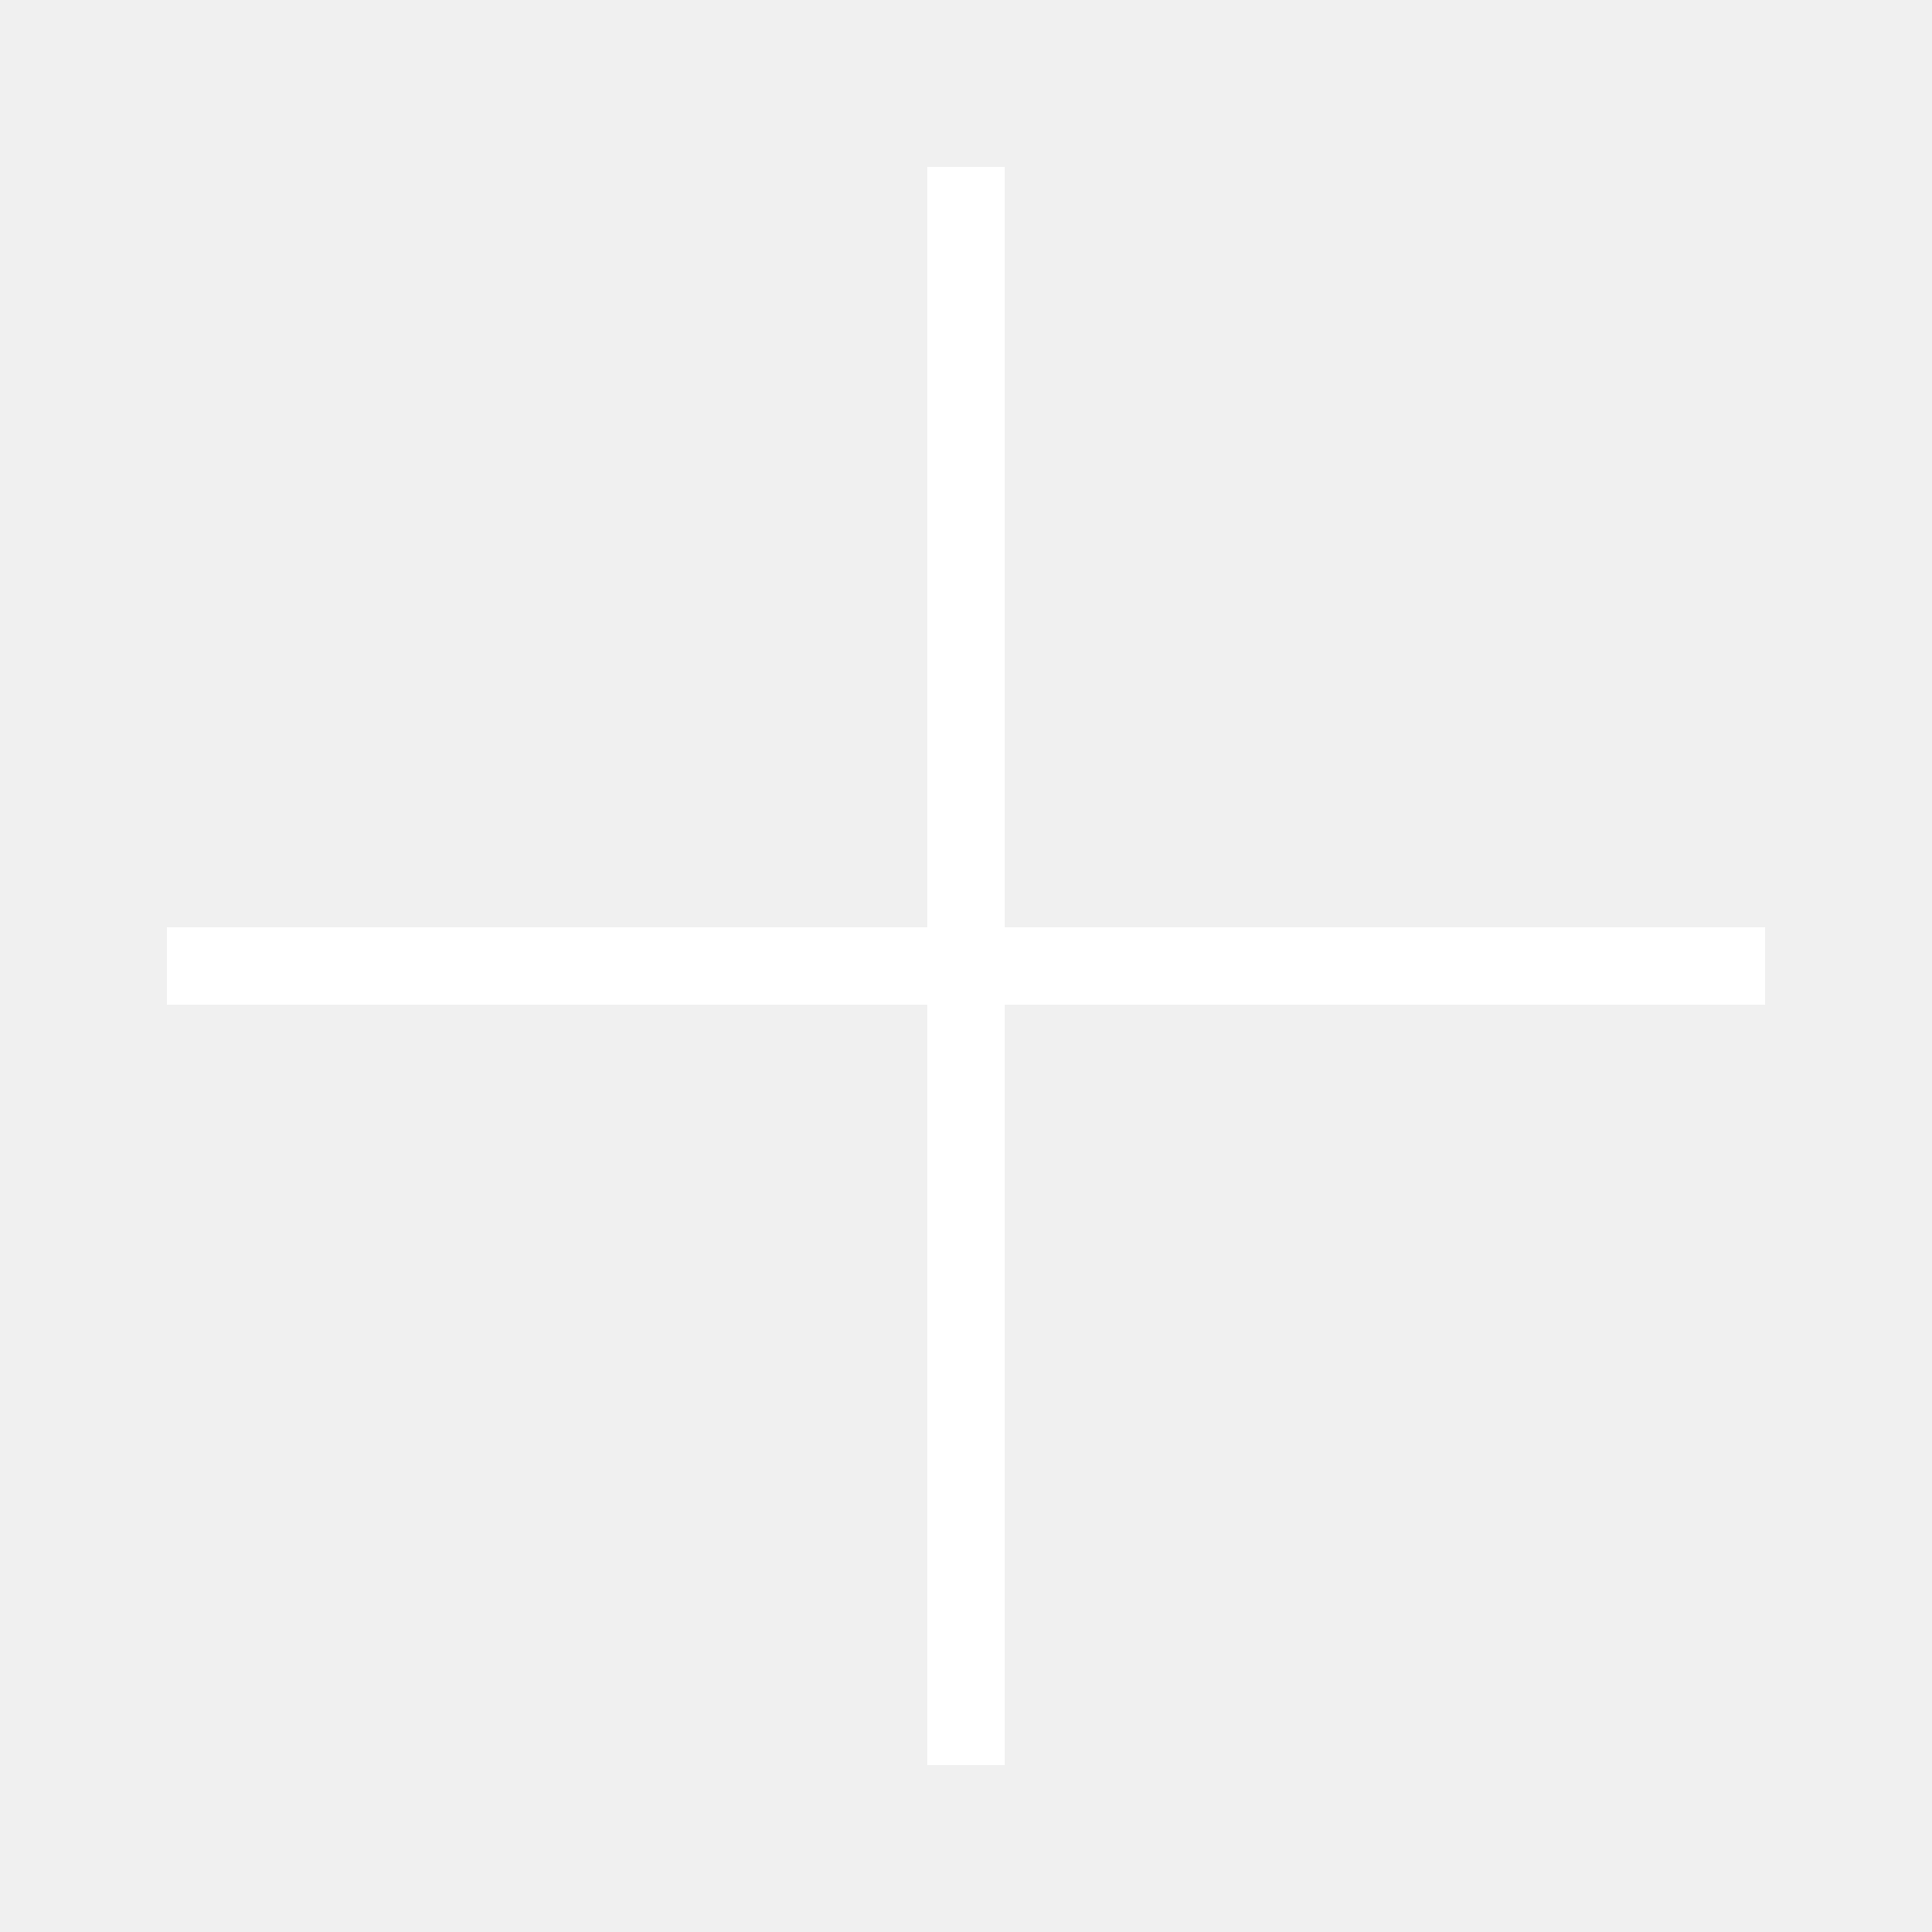
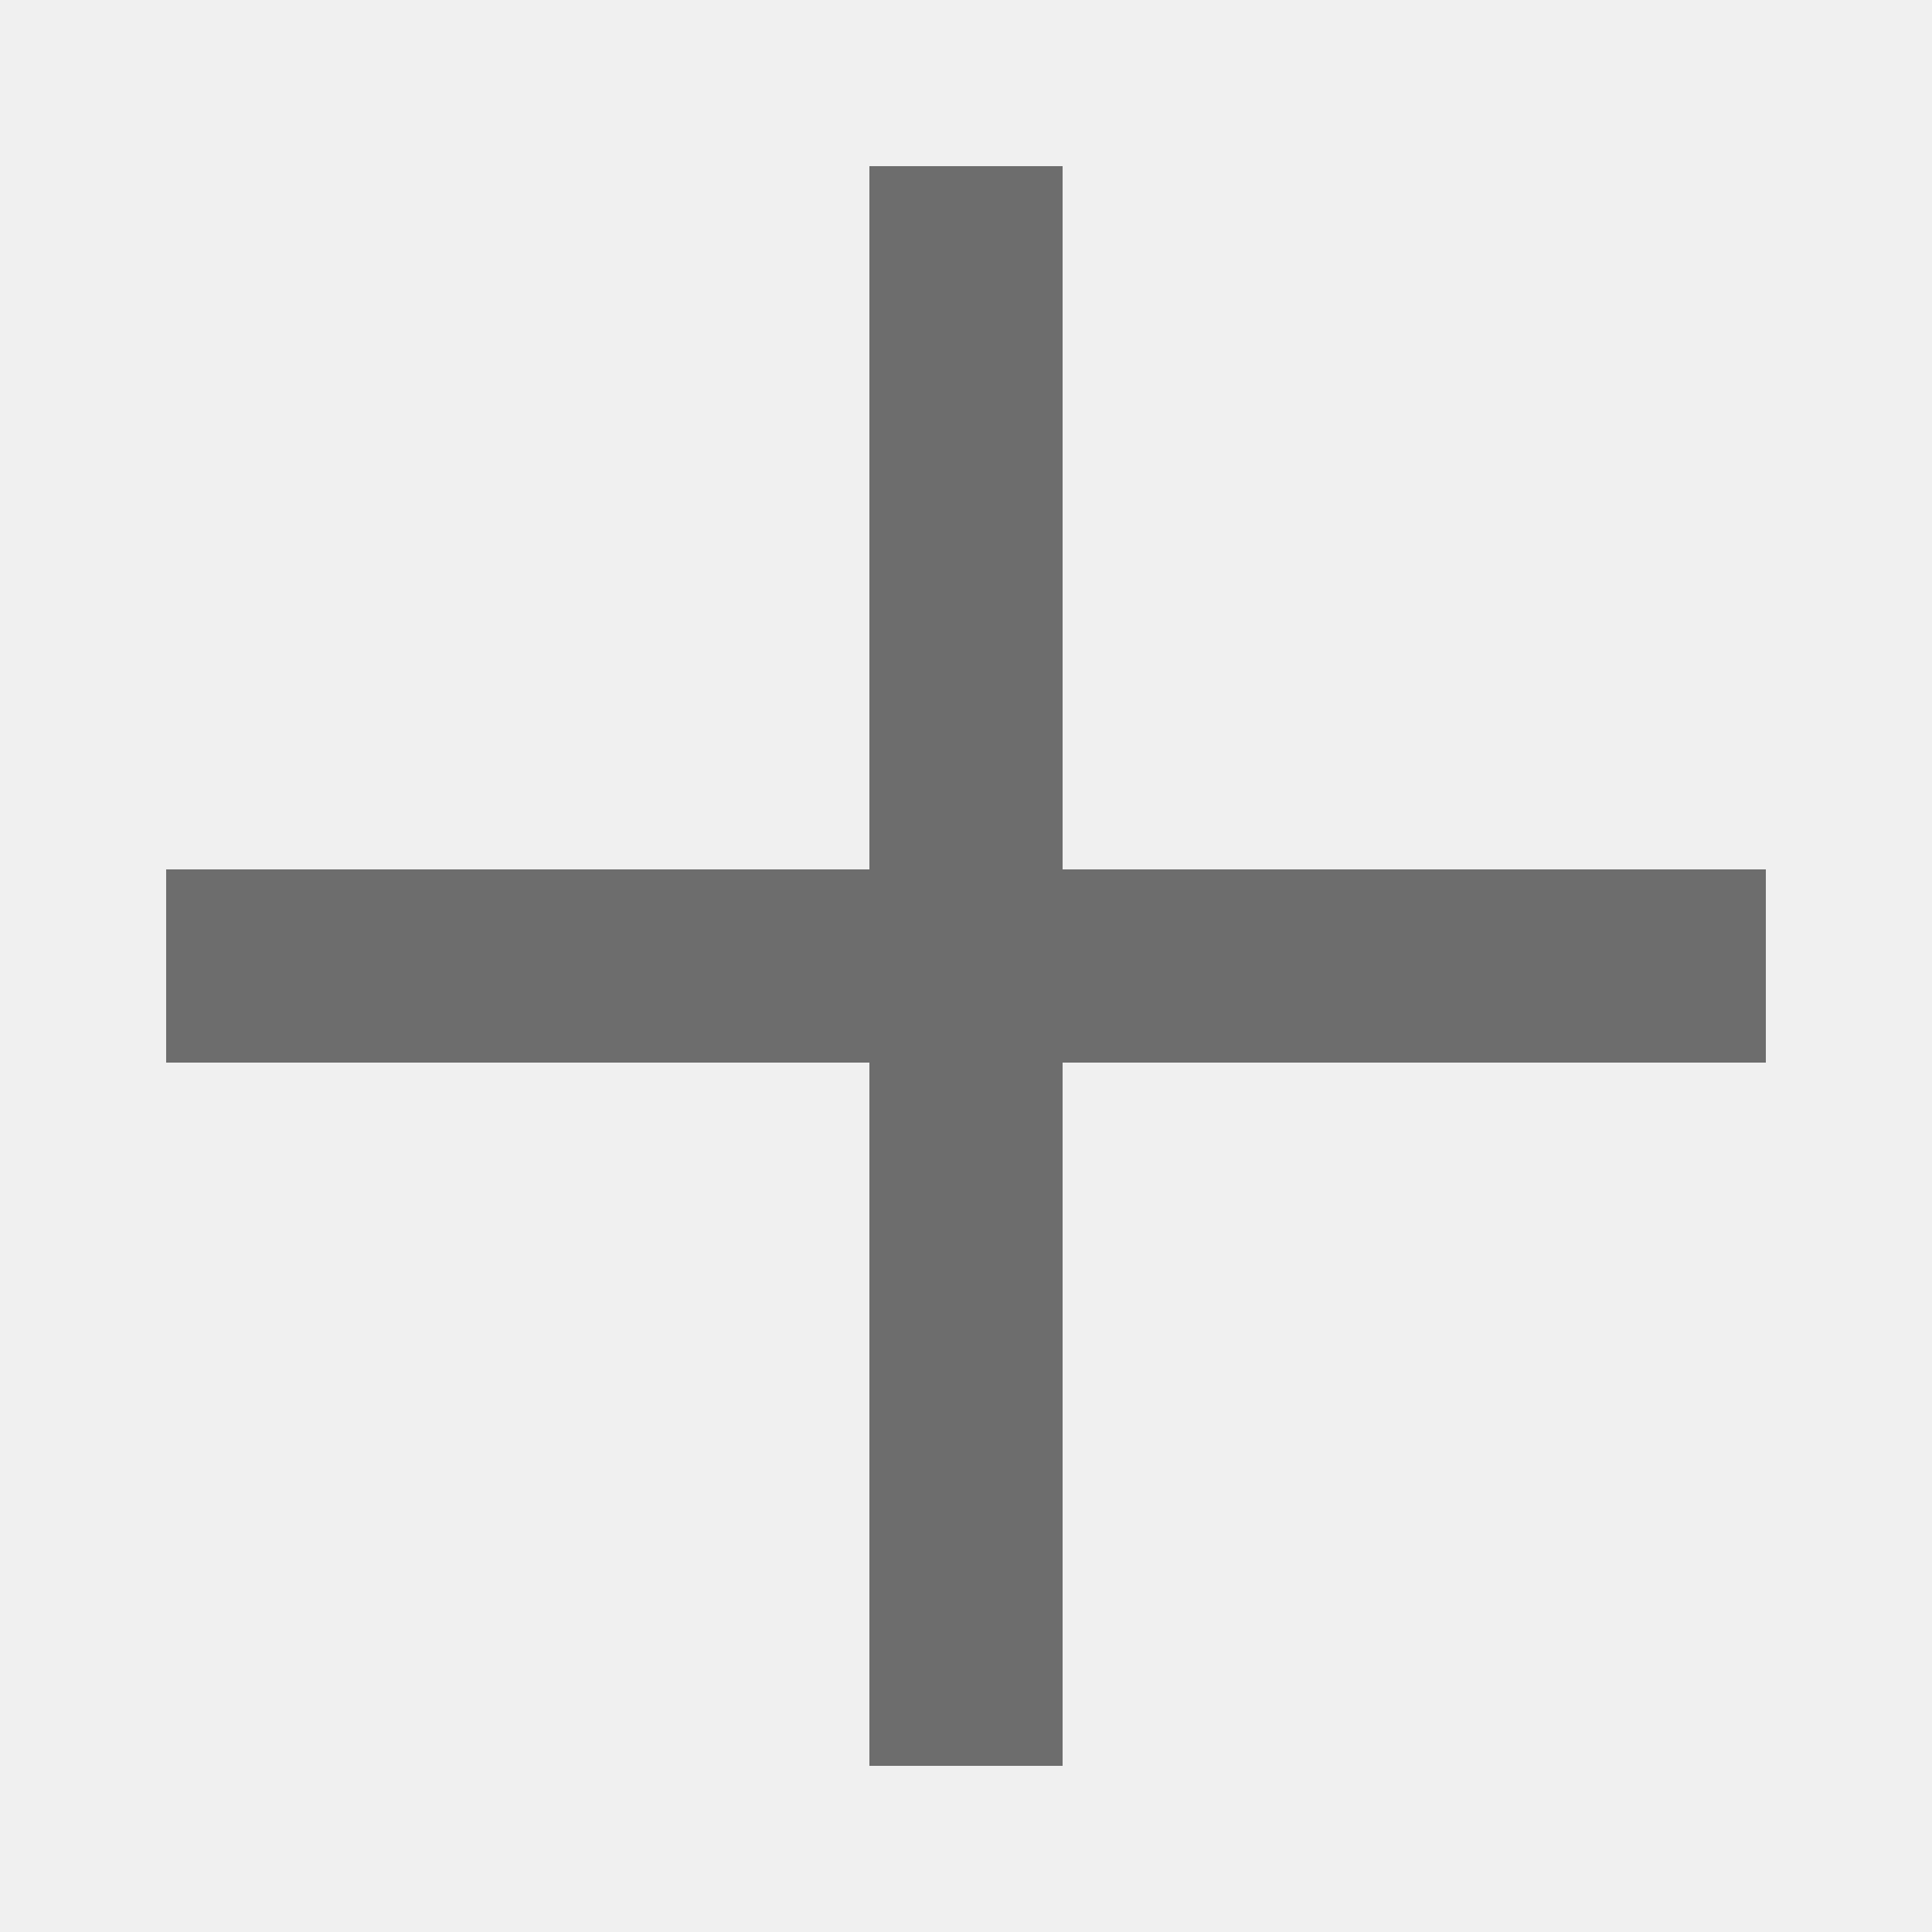
- <svg xmlns="http://www.w3.org/2000/svg" version="1.1" id="Layer_1" x="0px" y="0px" width="50px" height="50px" viewBox="0 0 50 50" enable-background="new 0 0 50 50" xml:space="preserve">
-   <line fill="none" stroke="#FFFFFF" stroke-width="2" stroke-miterlimit="10" x1="25" y1="4.319" x2="25" y2="45.681" />
-   <line fill="none" stroke="#FFFFFF" stroke-width="2" stroke-miterlimit="10" x1="4.319" y1="25" x2="45.681" y2="25" />
+ <svg xmlns="http://www.w3.org/2000/svg" version="1.1" id="Layer_1" x="0px" y="0px" viewBox="0 0 50 50" style="enable-background:new 0 0 50 50;" xml:space="preserve">
+   <style type="text/css">
+ 	.st0{fill:none;stroke:#6D6D6D;stroke-width:5;stroke-miterlimit:10;}
+ </style>
+   <line class="st0" x1="25" y1="4.3" x2="25" y2="45.7" />
+   <line class="st0" x1="4.3" y1="25" x2="45.7" y2="25" />
</svg>
